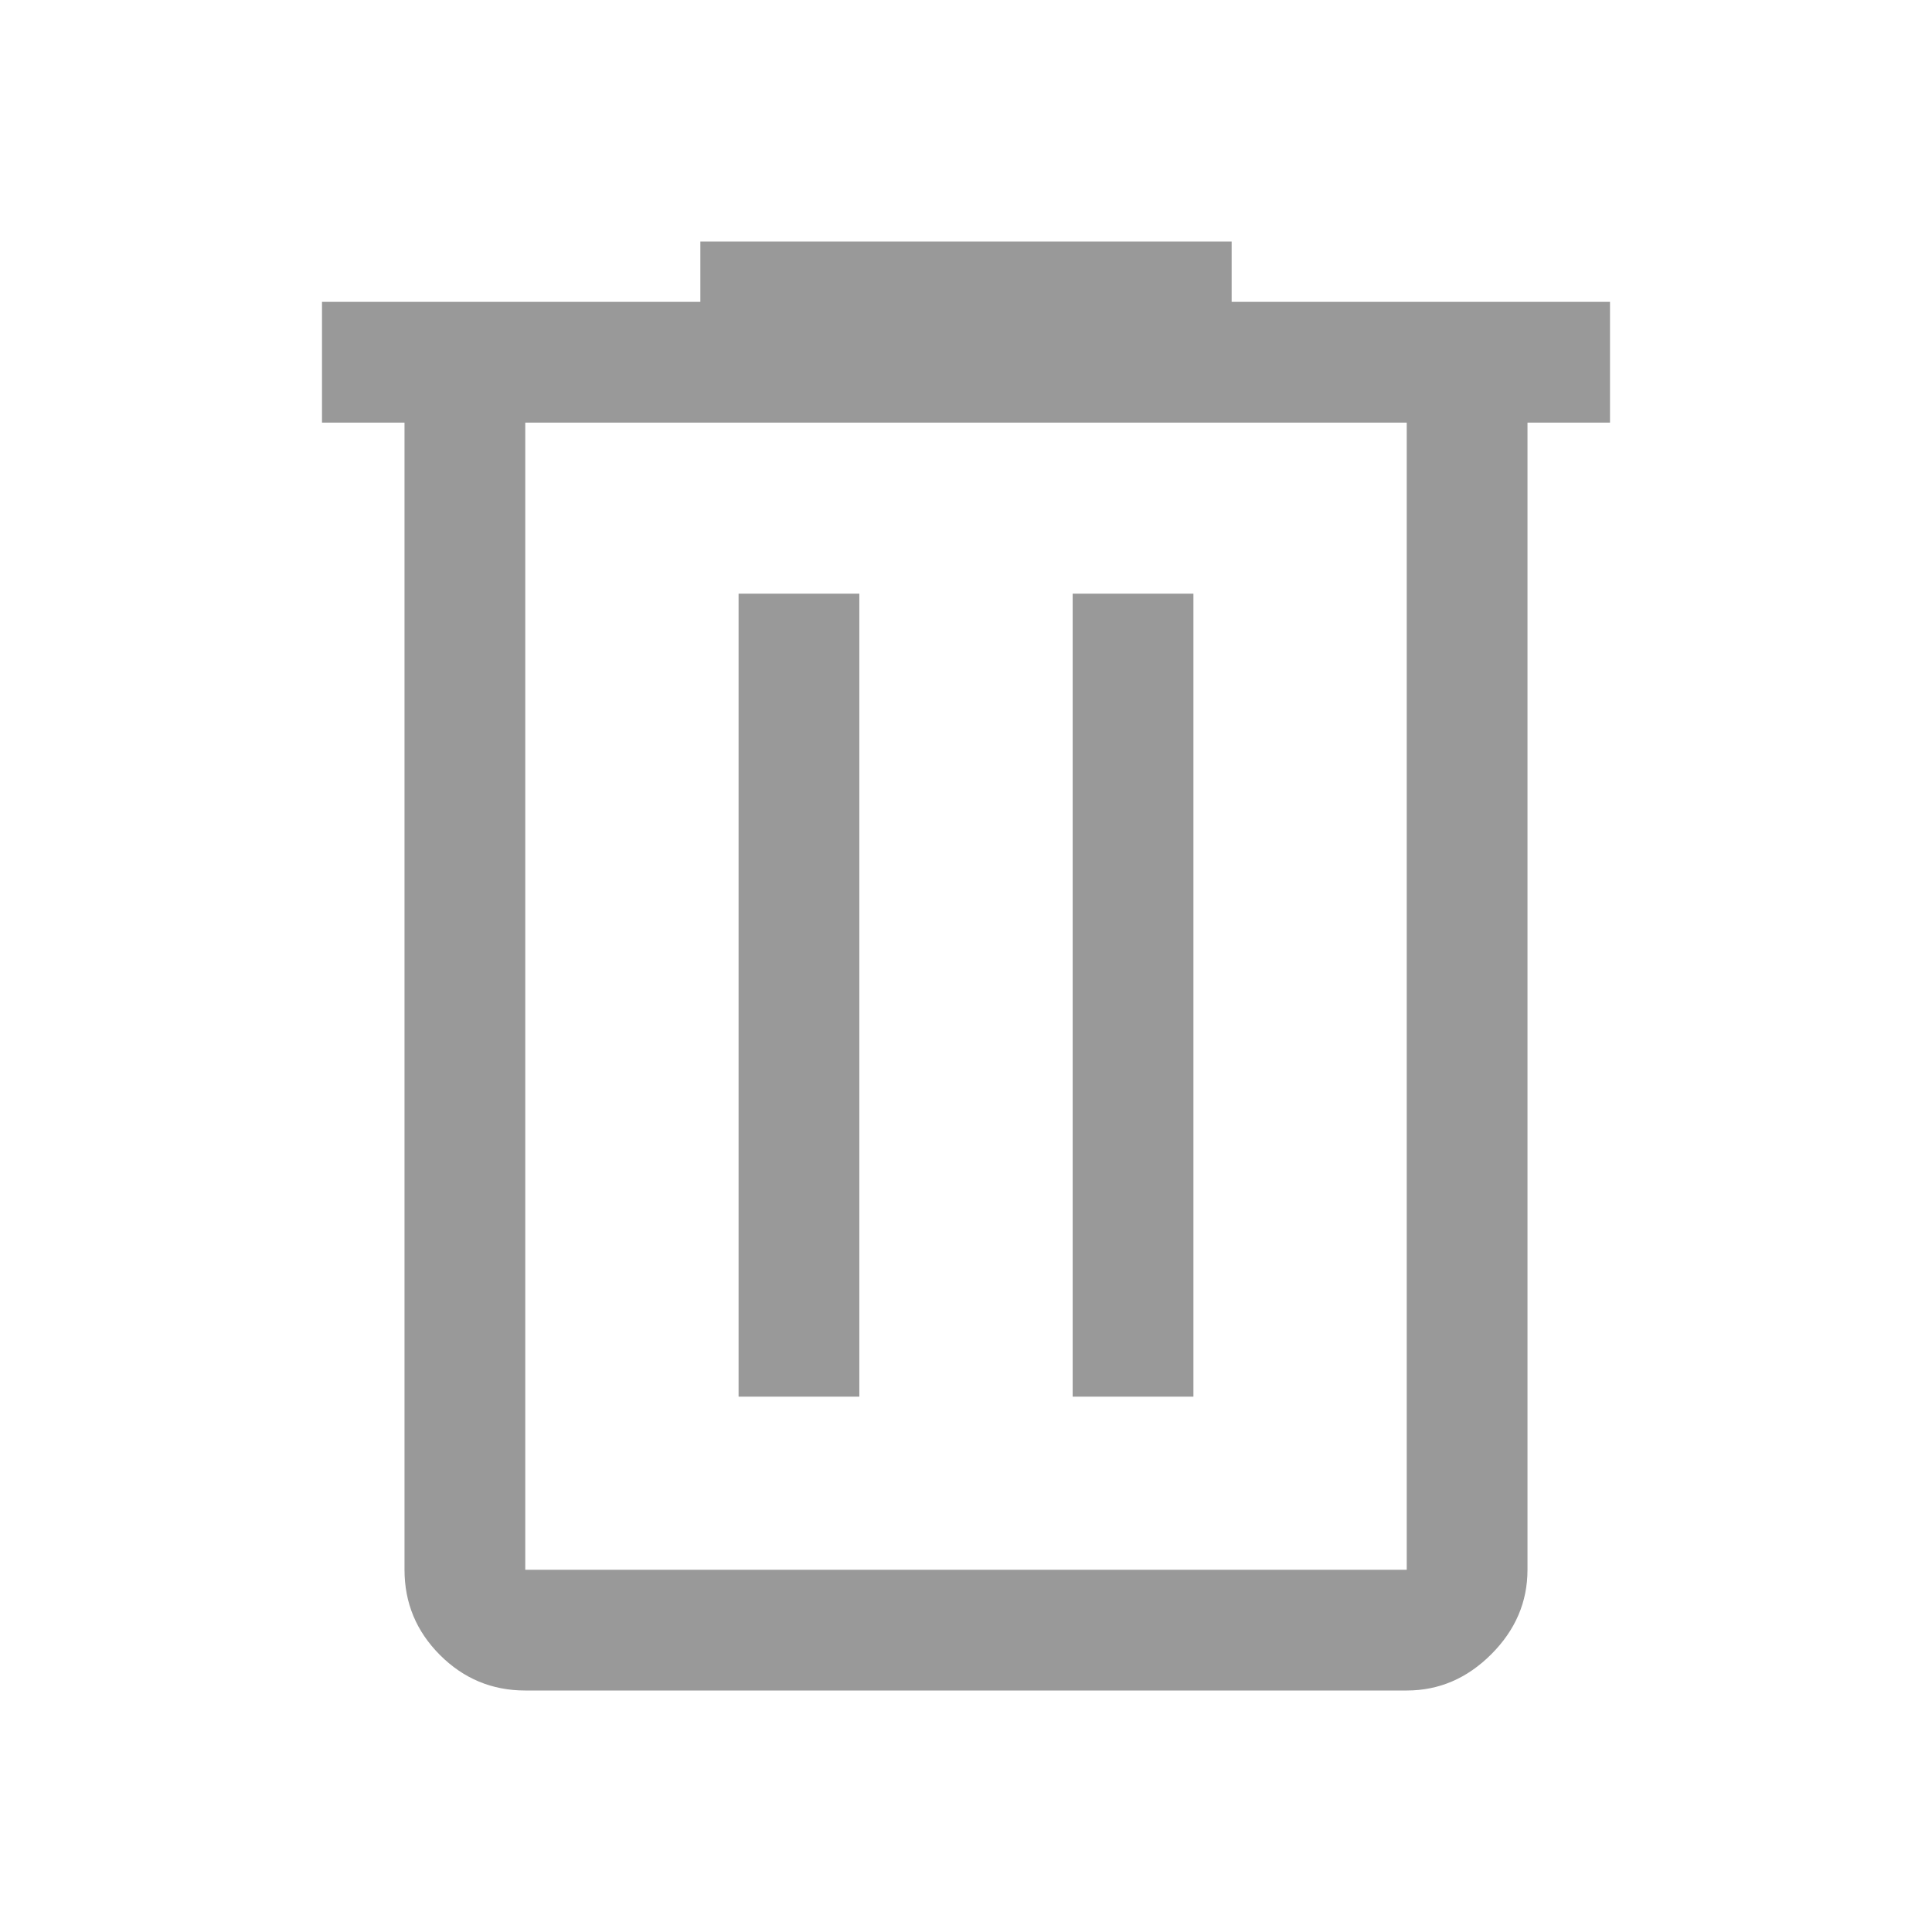
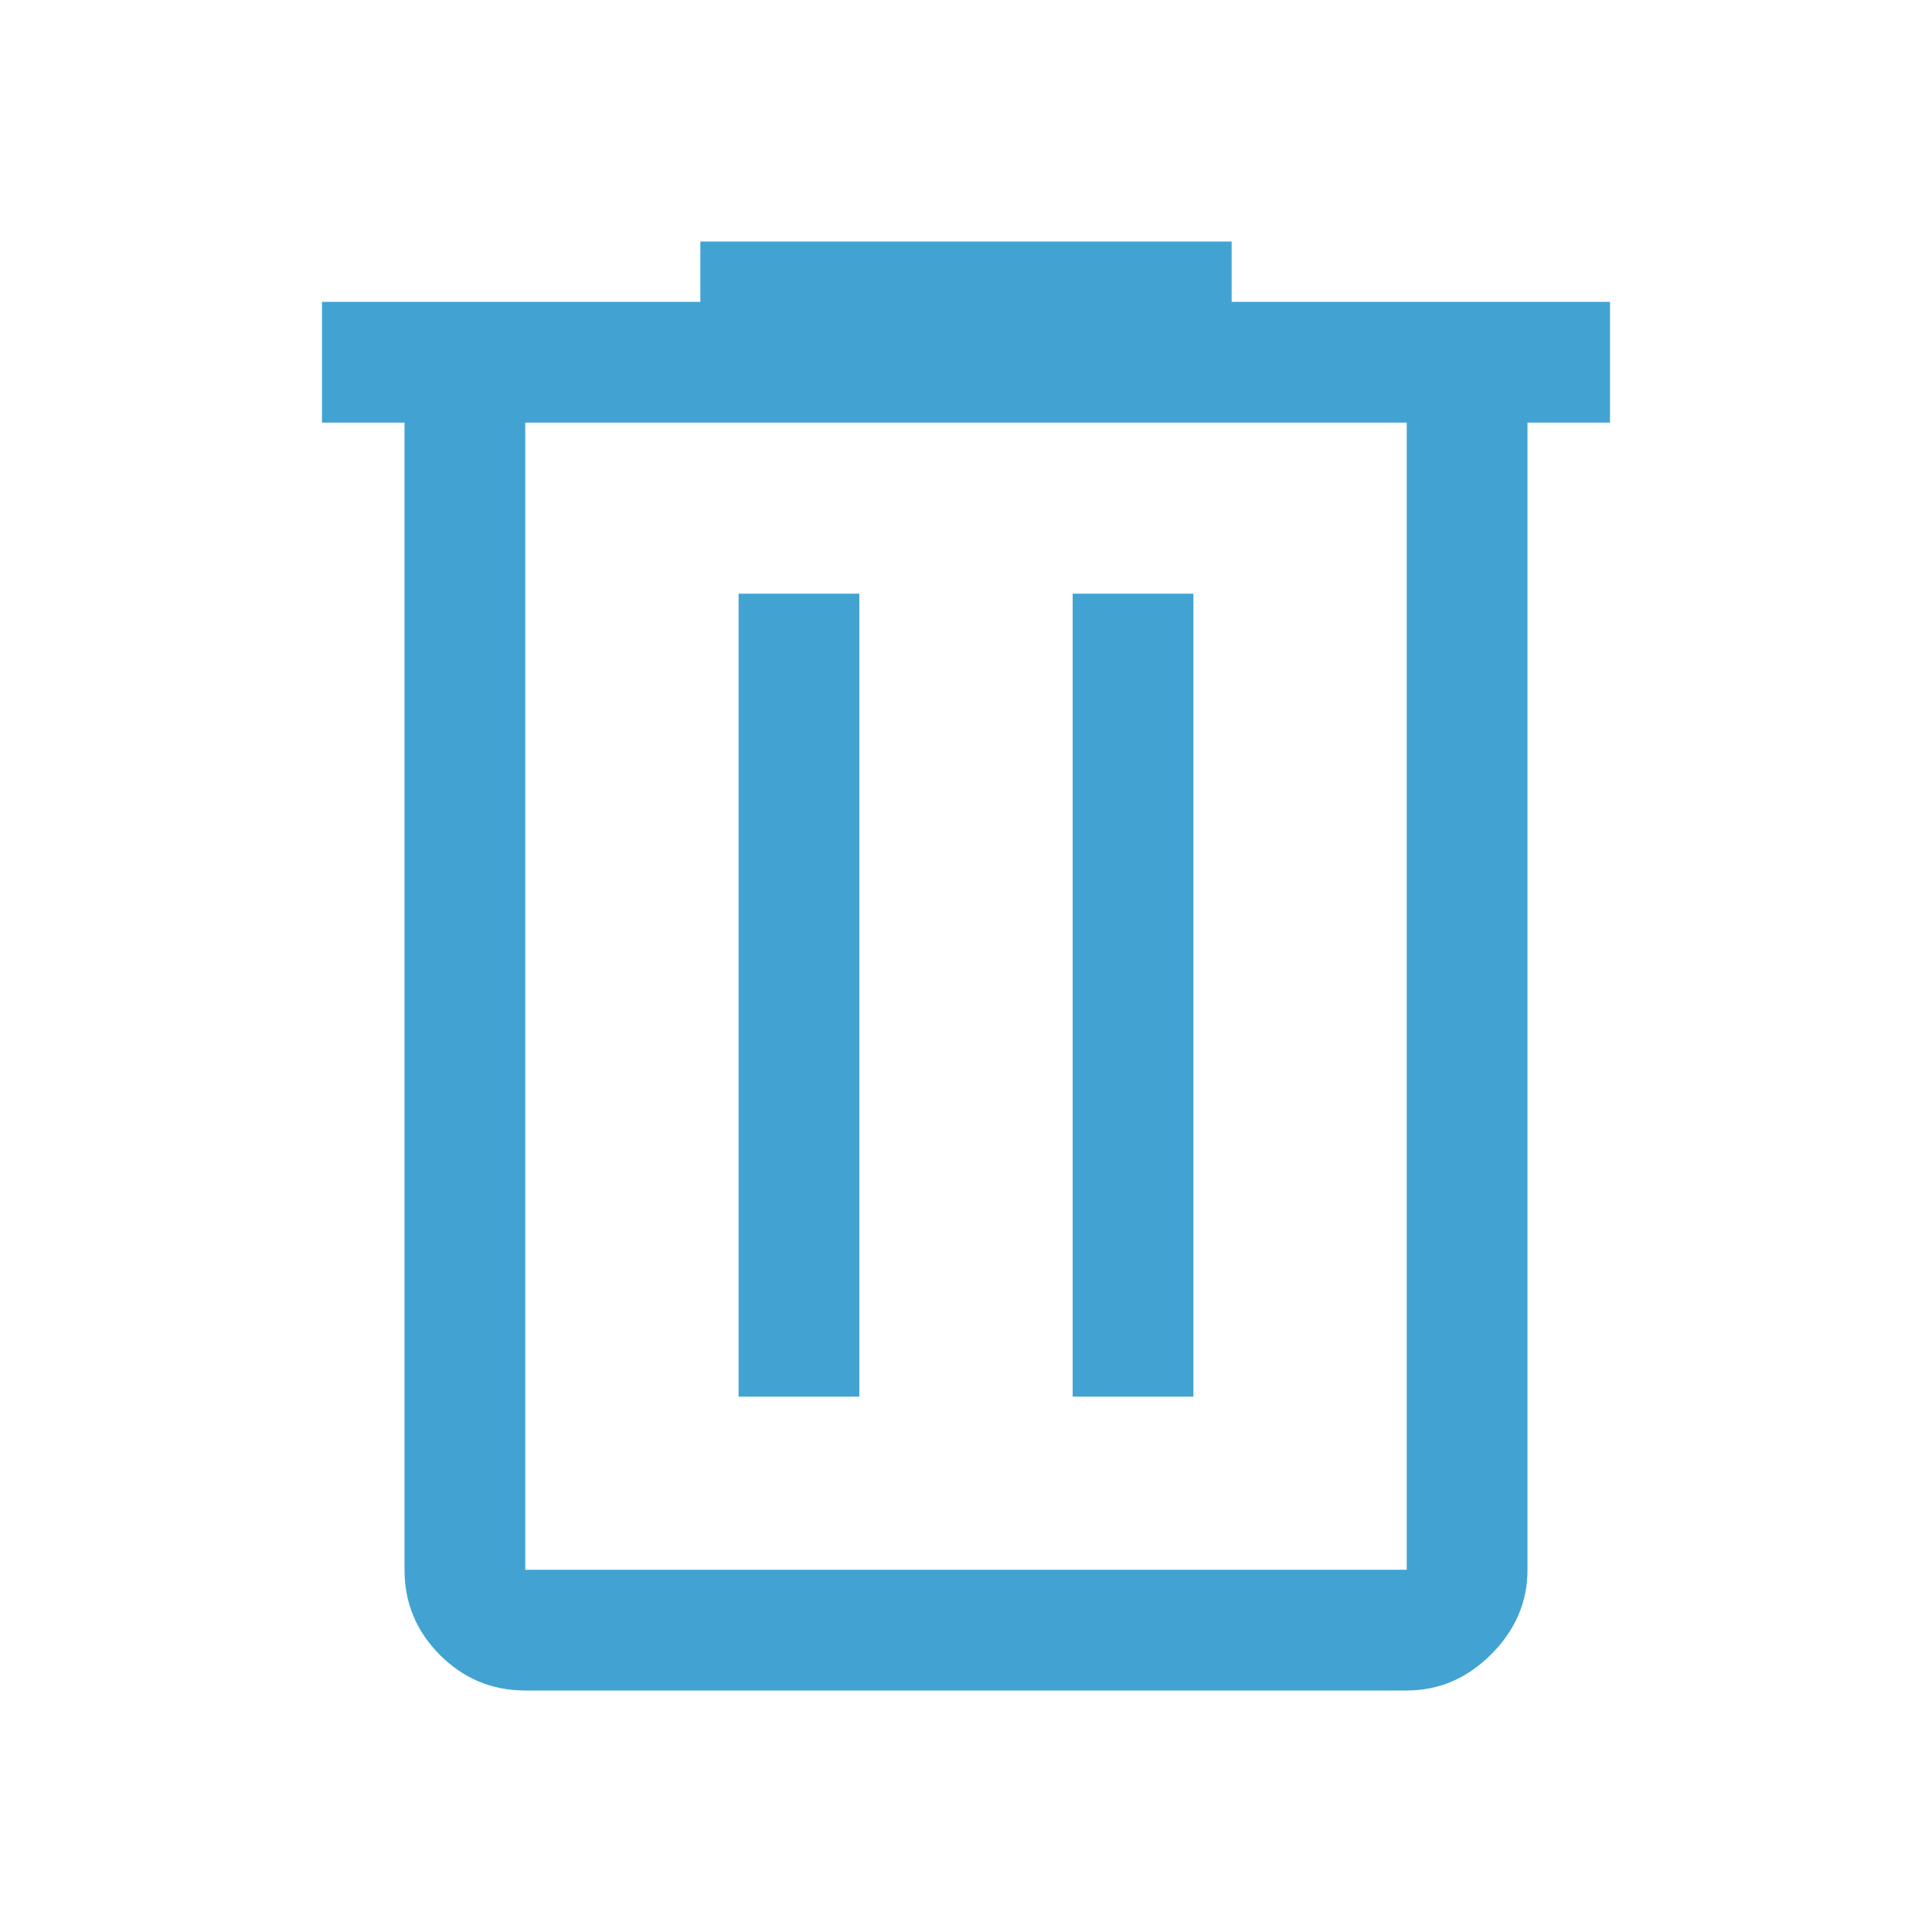
<svg xmlns="http://www.w3.org/2000/svg" height="30" viewBox="0 -960 960 960" width="30">
-   <path fill="#999" d="M261-120q-24.75 0-42.375-17.625T201-180v-570h-41v-60h188v-30h264v30h188v60h-41v570q0 24-18 42t-42 18H261Zm438-630H261v570h438v-570ZM367-266h60v-399h-60v399Zm166 0h60v-399h-60v399ZM261-750v570-570Z" />
+   <path fill="#42a3d3" d="M261-120q-24.75 0-42.375-17.625T201-180v-570h-41v-60h188v-30h264v30h188v60h-41v570q0 24-18 42t-42 18H261Zm438-630H261v570h438v-570ZM367-266h60v-399h-60v399Zm166 0h60v-399h-60v399ZM261-750v570-570Z" />
</svg>
